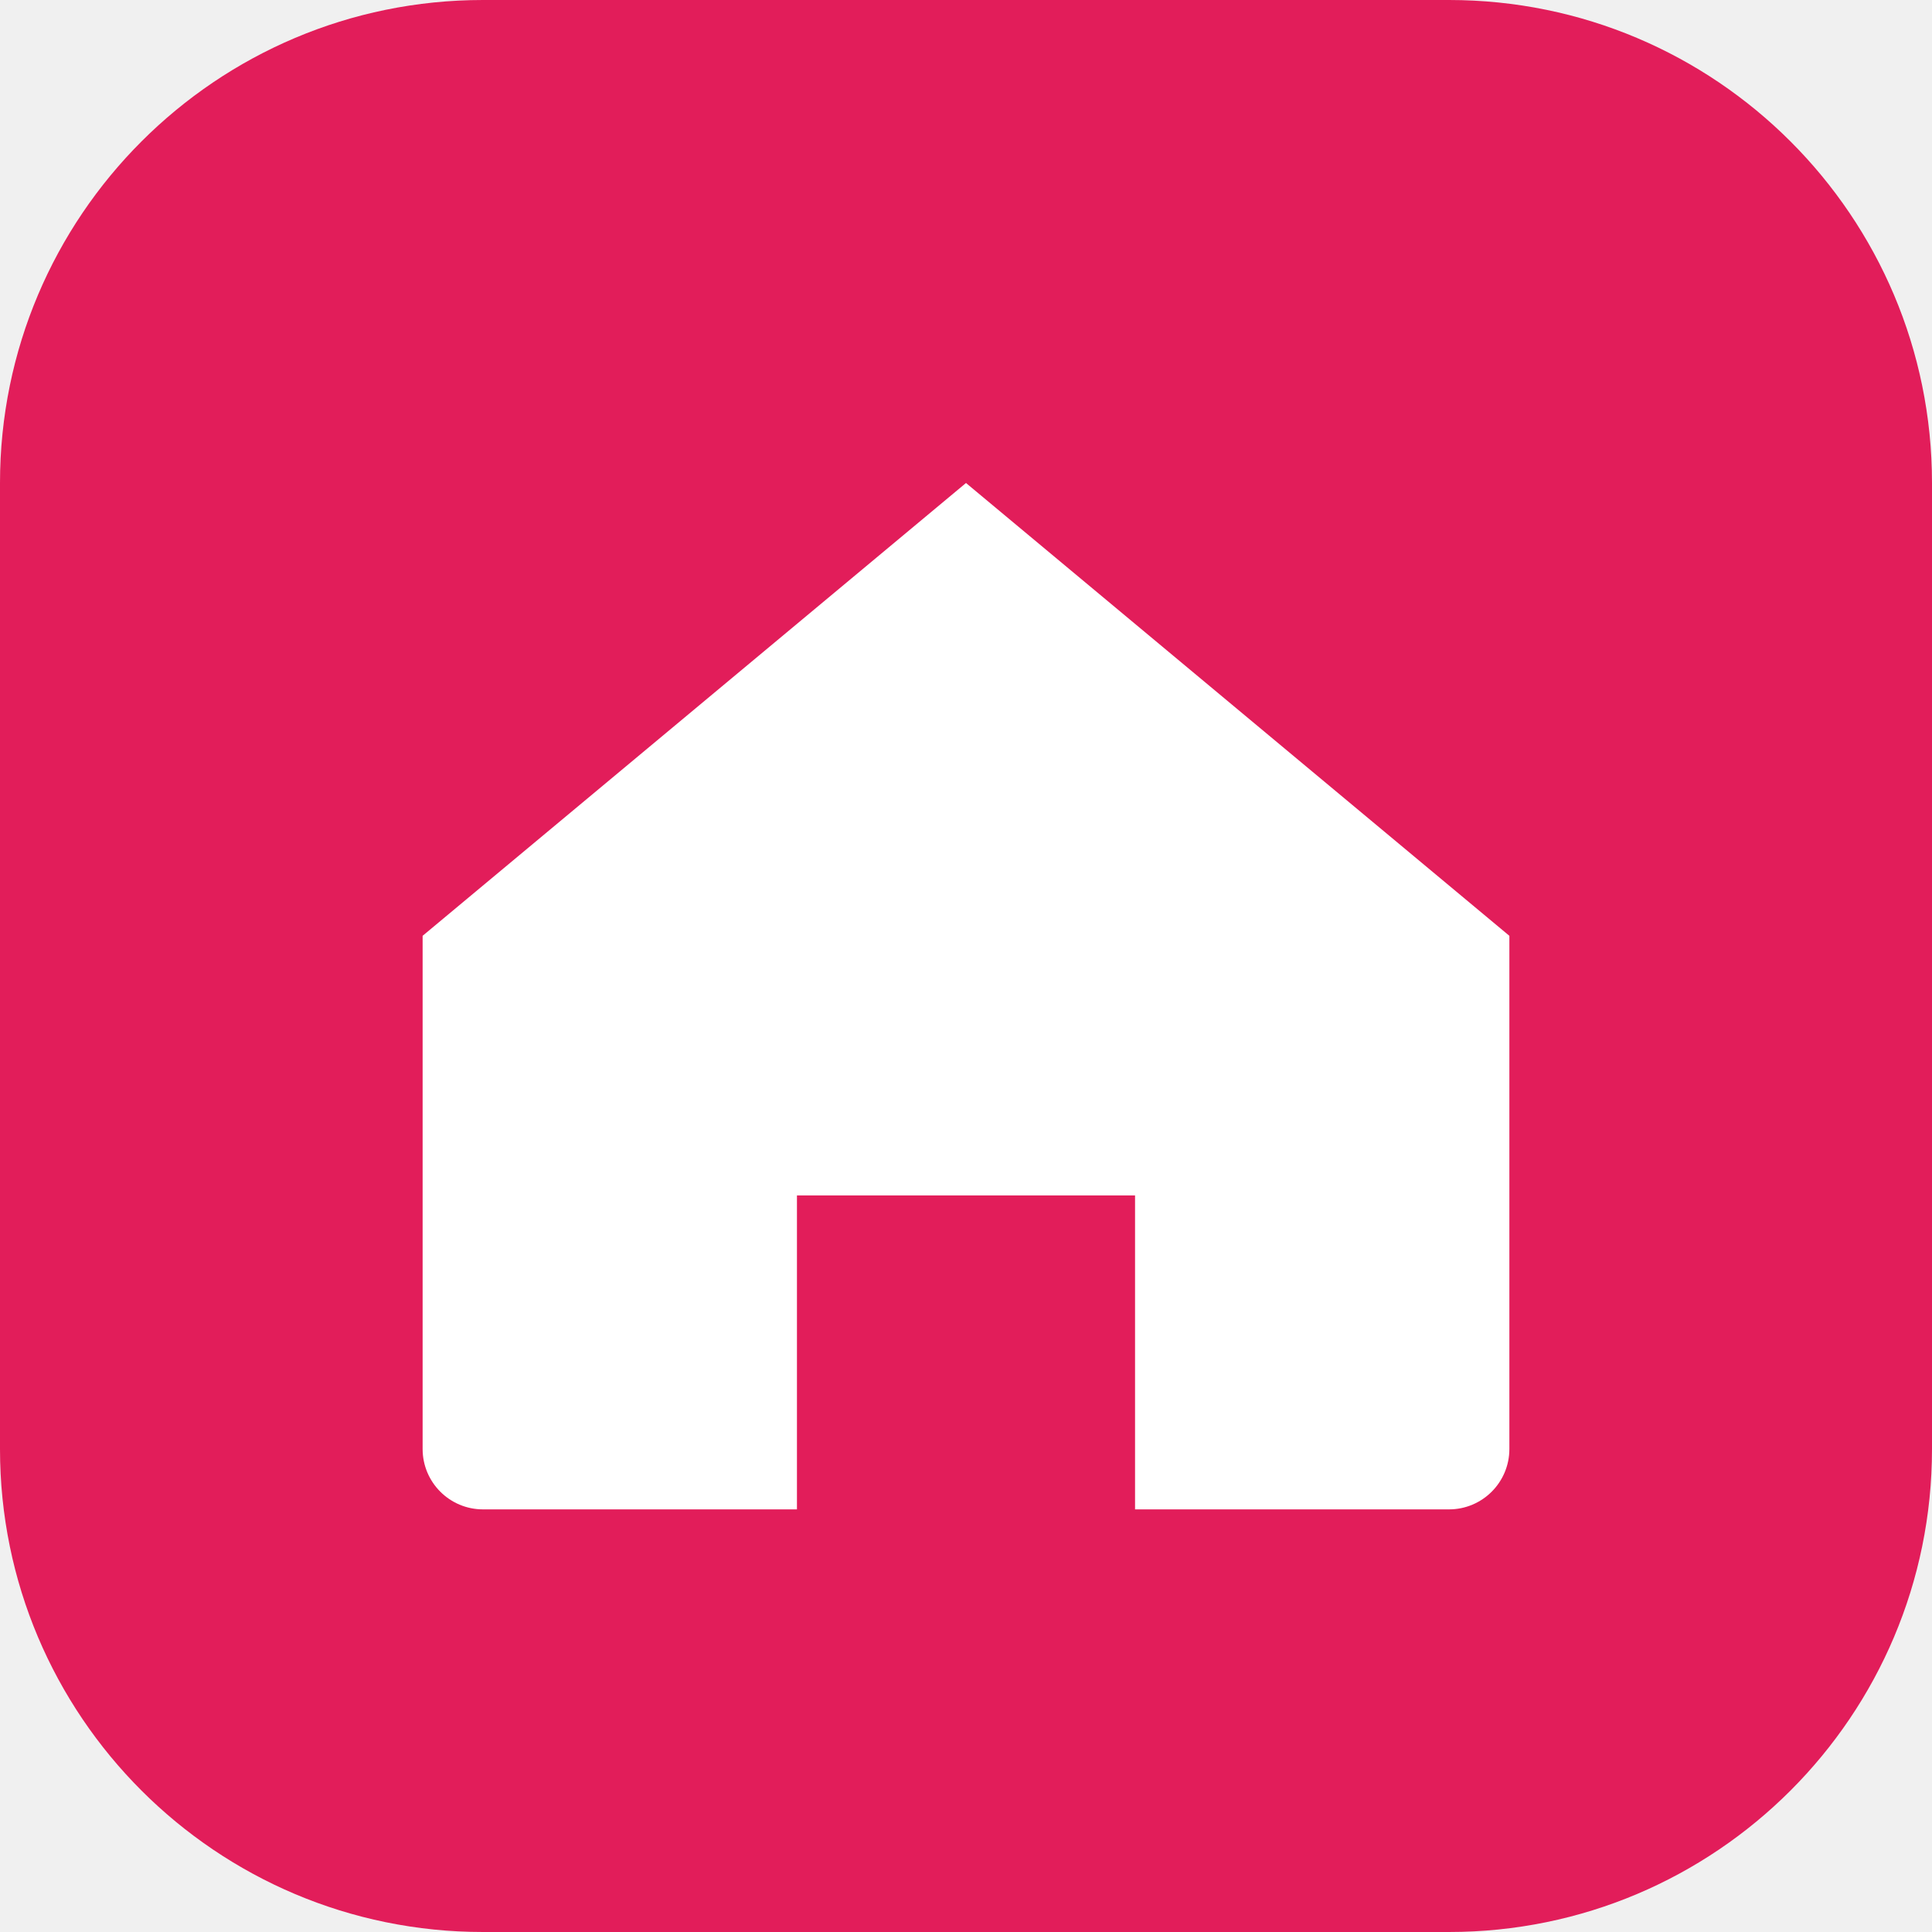
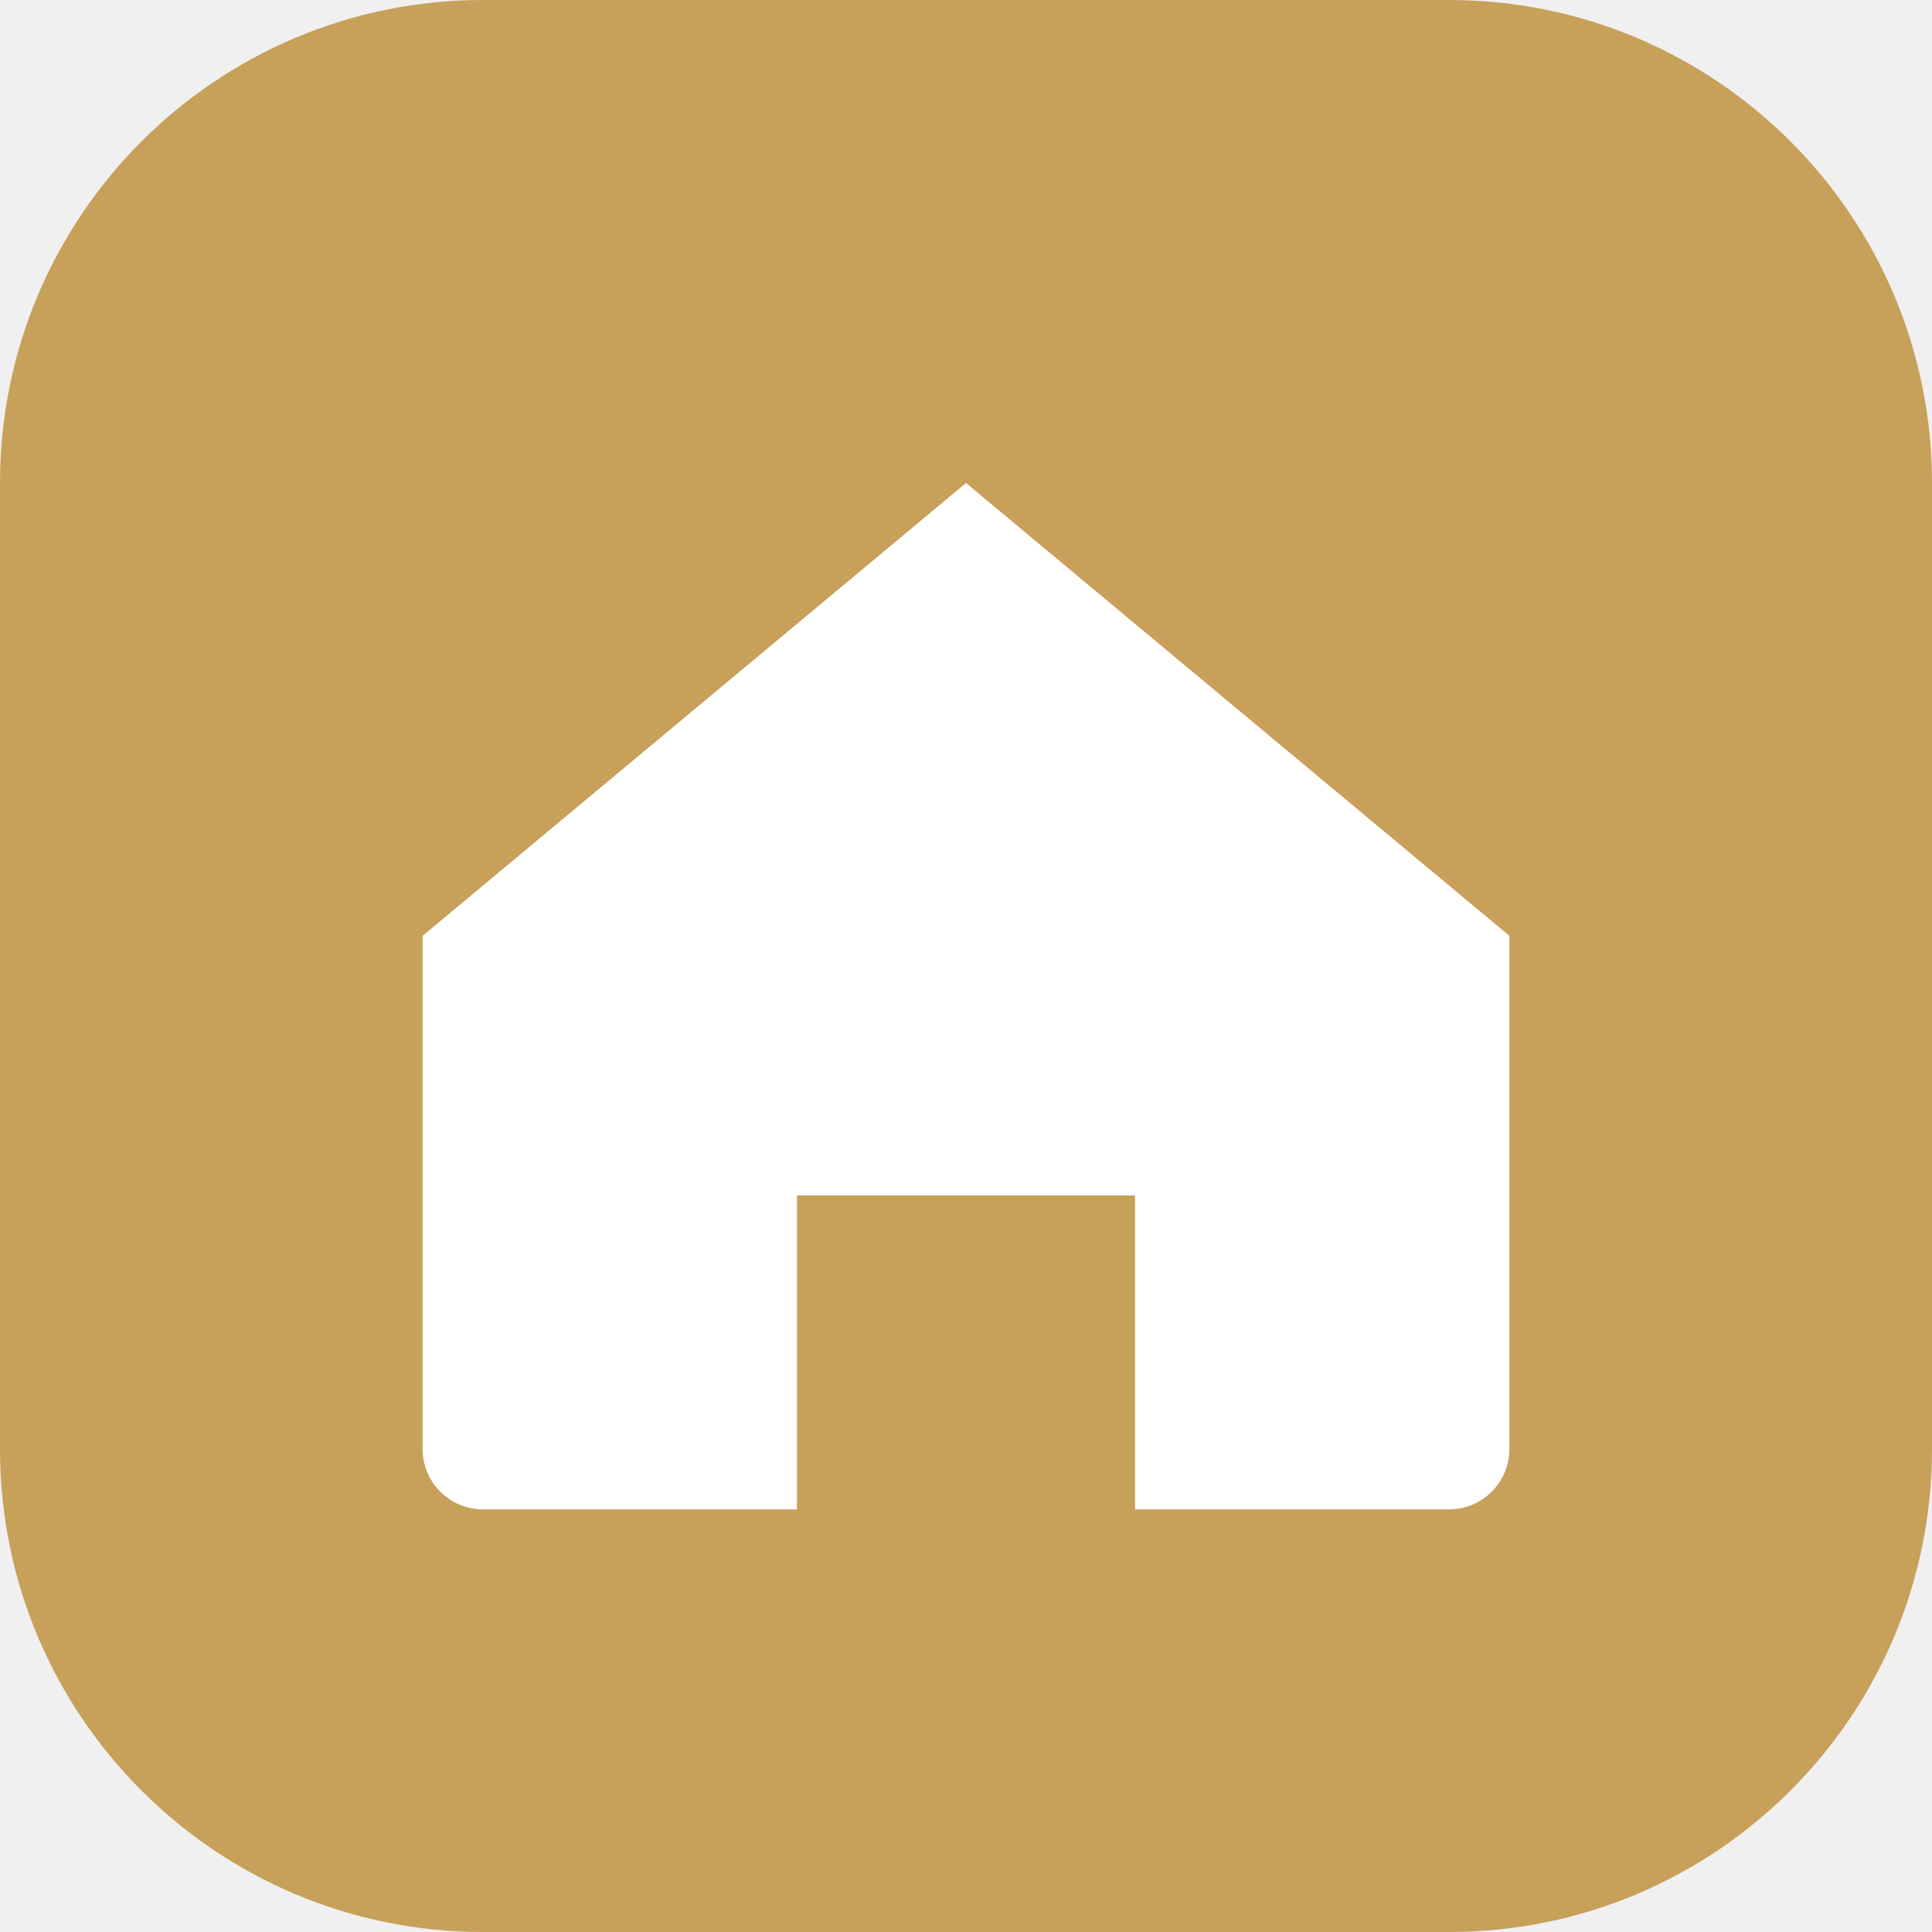
<svg xmlns="http://www.w3.org/2000/svg" viewBox="0 0 32 32">
-   <rect width="32" height="32" rx="8" fill="#E21D5A" />
+   <rect width="32" height="32" rx="8" fill="#C7A05A" />
  <path d="M7 15.5 16 8l9 7.5V24a1 1 0 0 1-1 1h-5.2v-5.2h-5.6V25H8a1 1 0 0 1-1-1v-8.5Z" fill="white" />
</svg>
